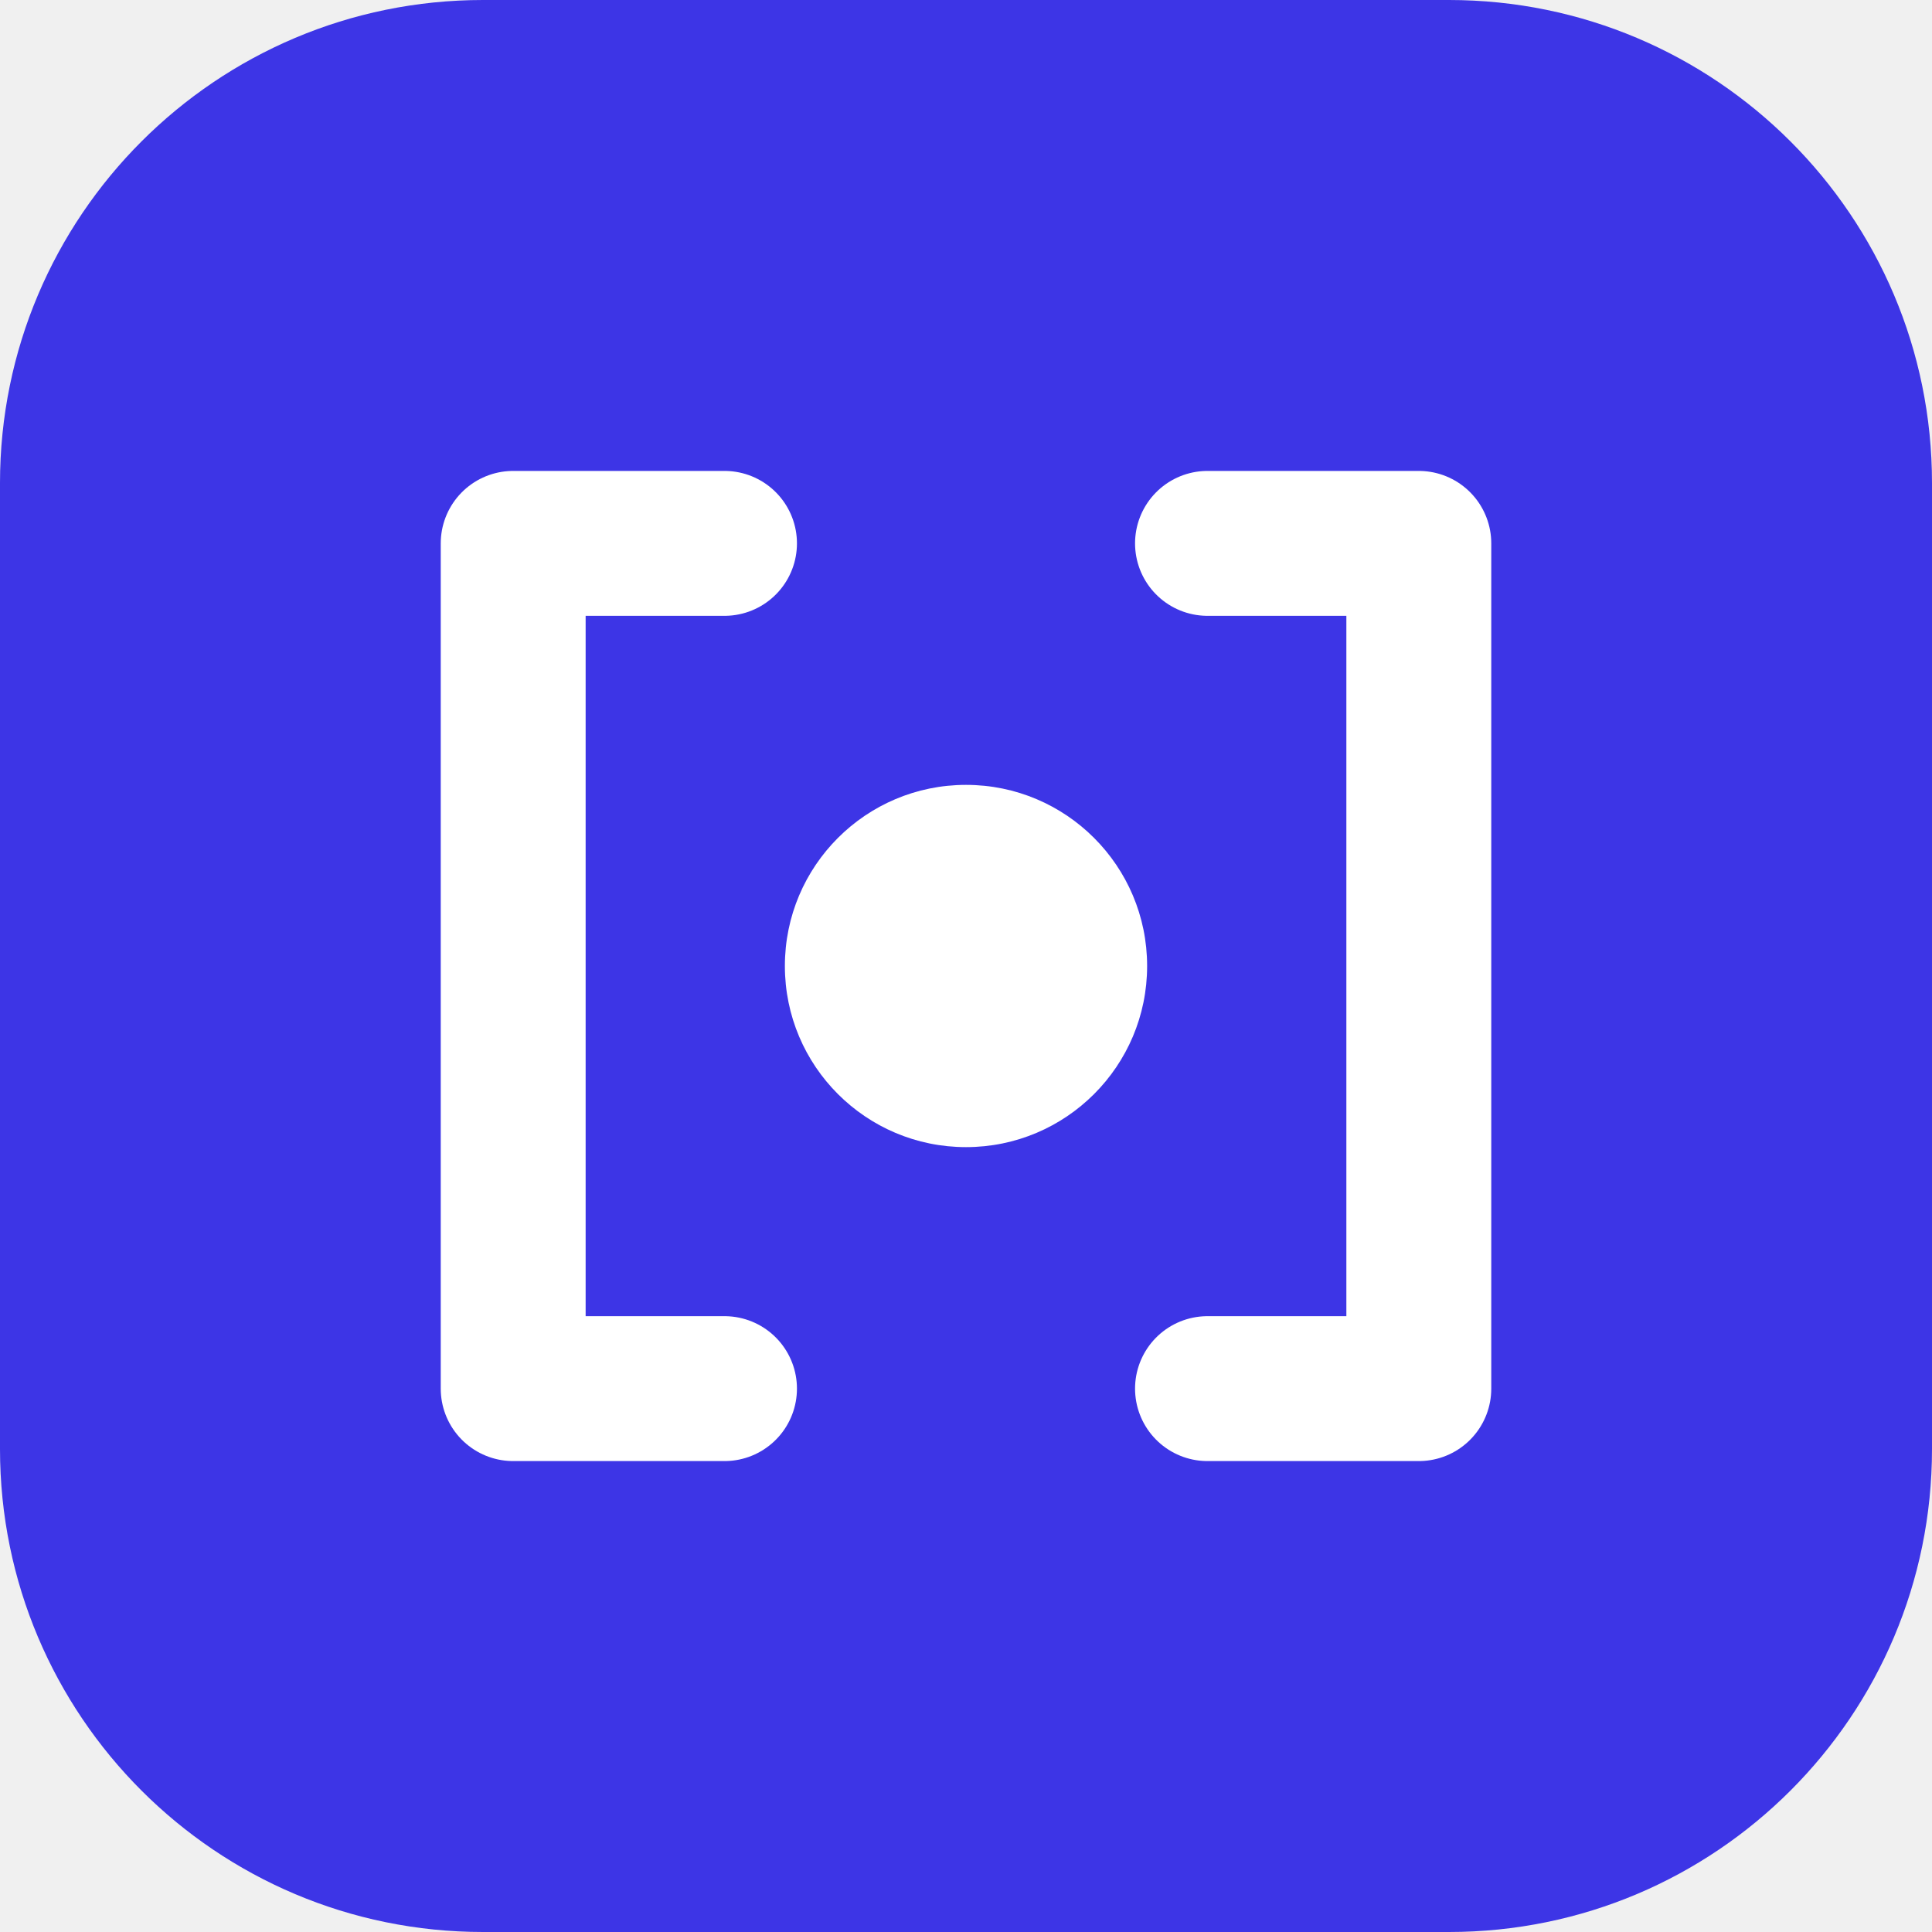
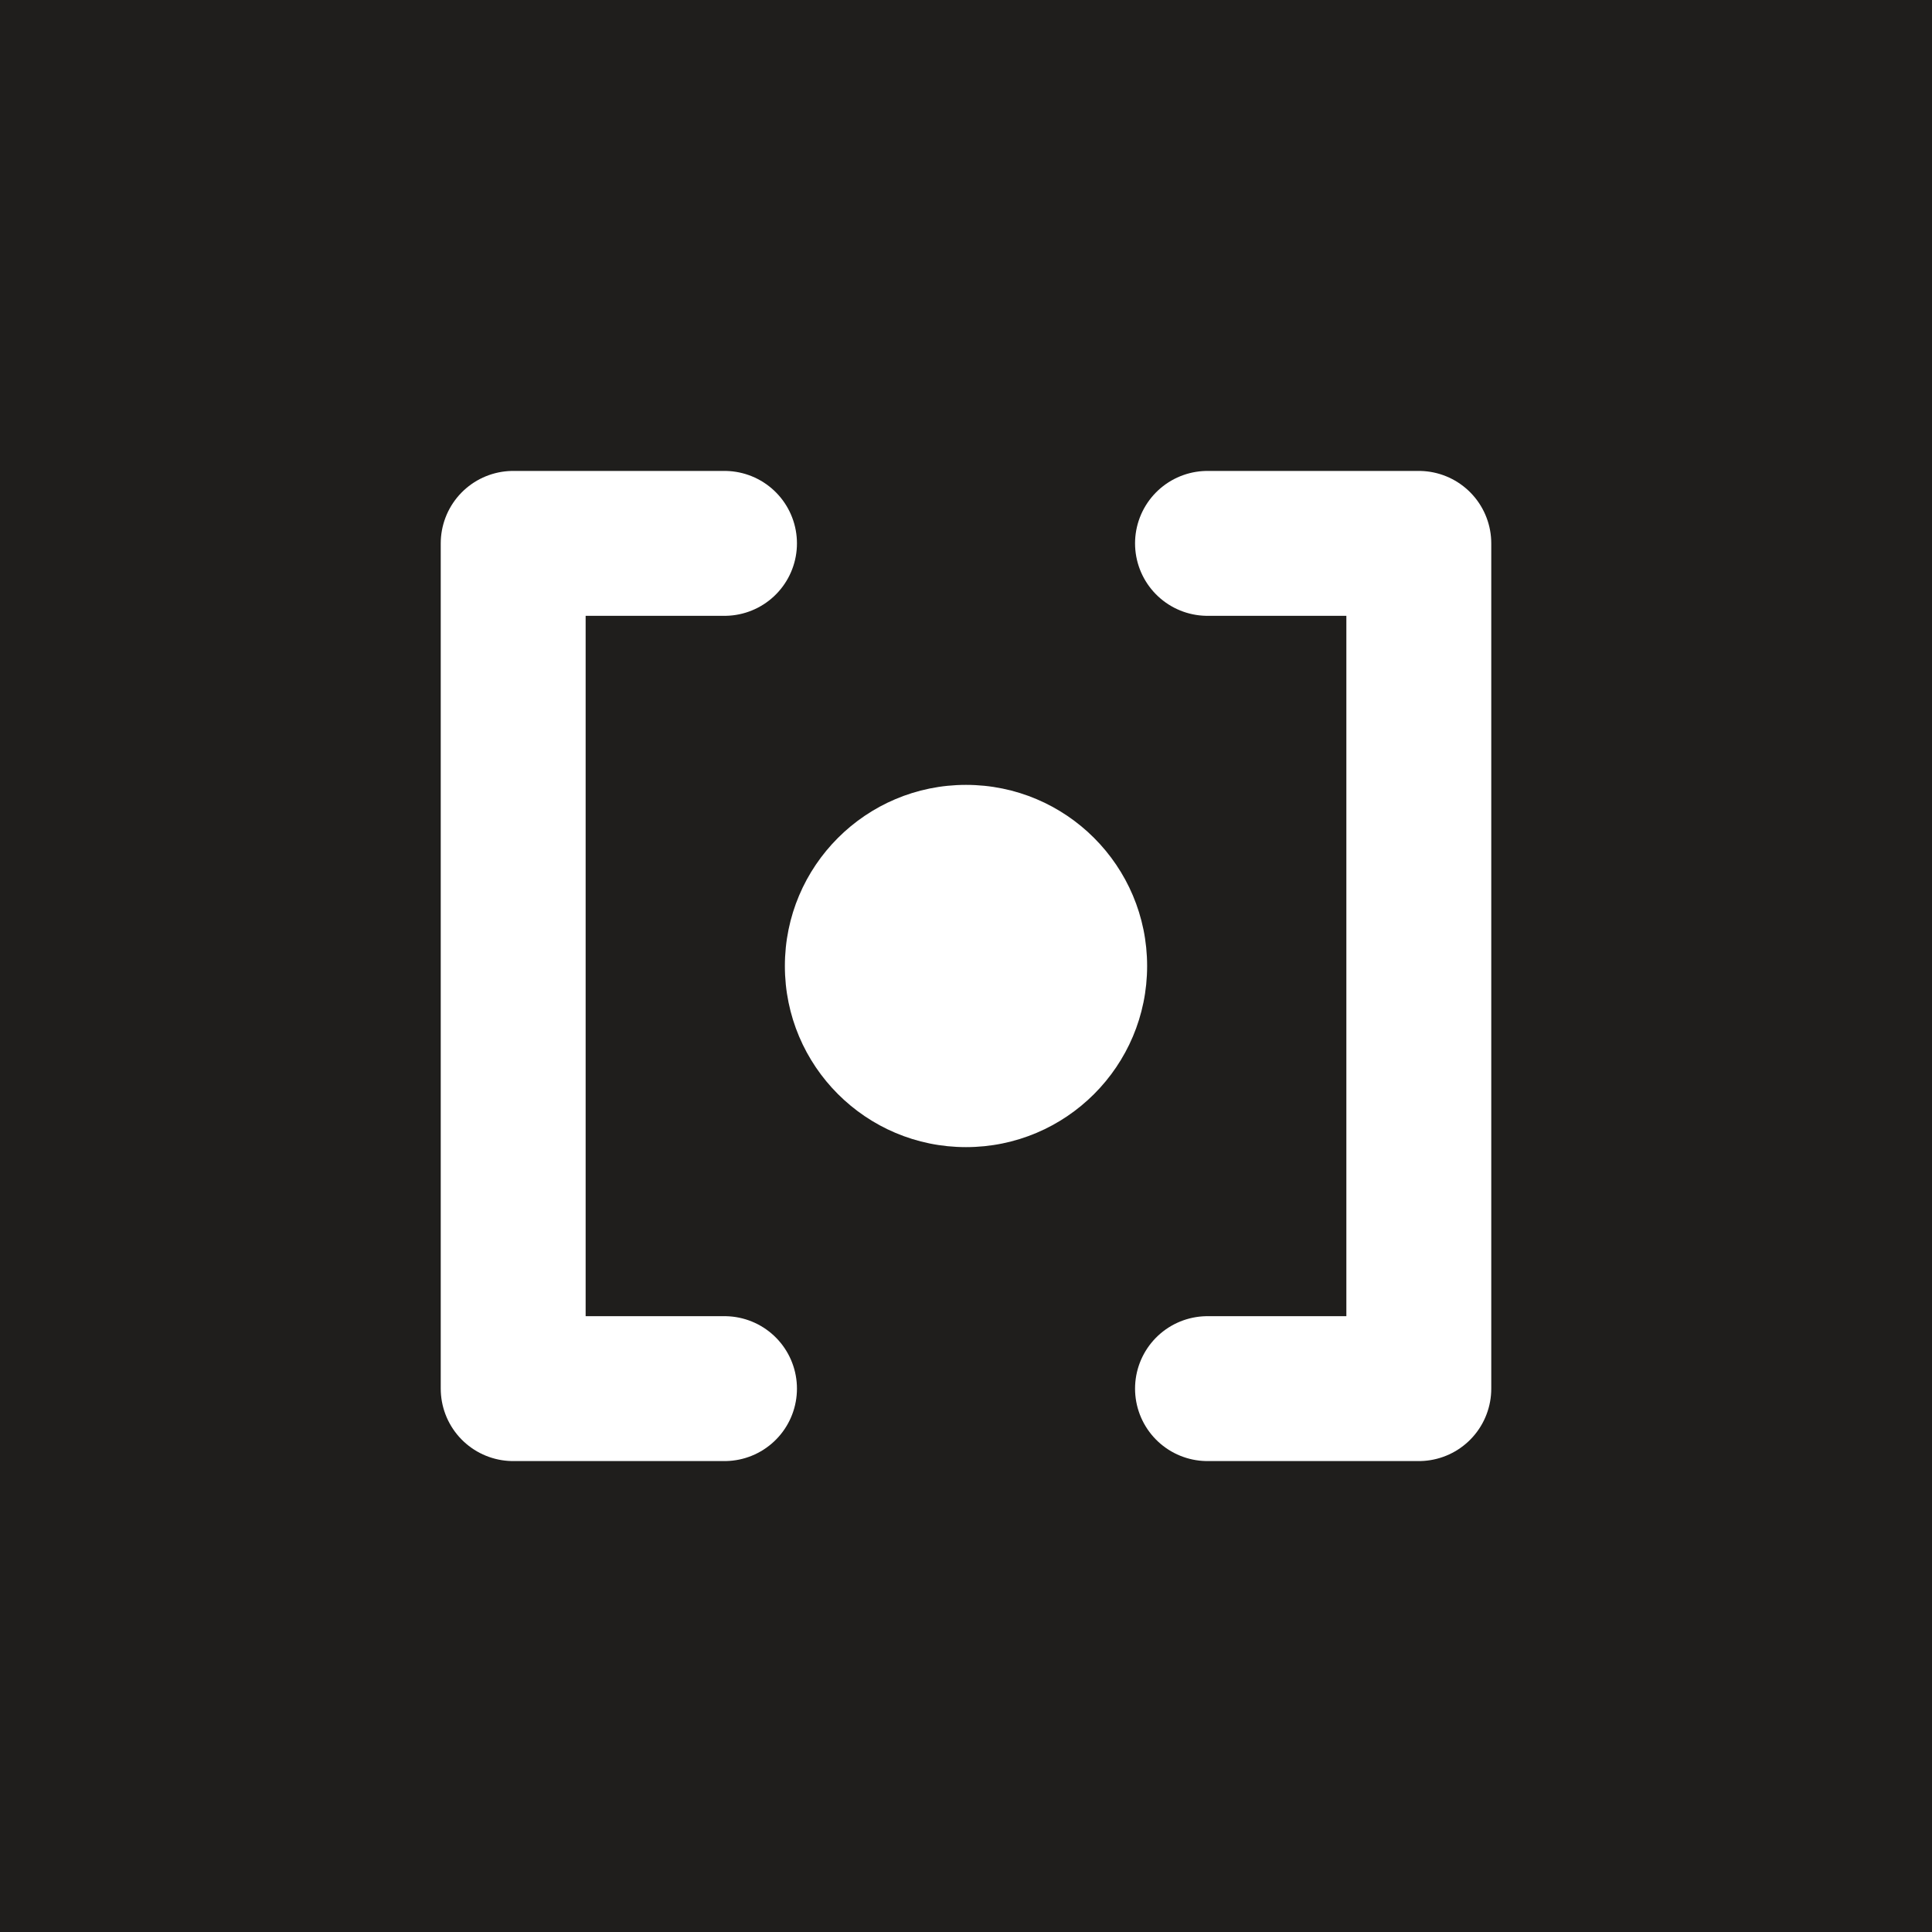
<svg xmlns="http://www.w3.org/2000/svg" viewBox="0 0 32 32">
-   <rect width="32" height="32" rx="8" fill="#3d35e6" />
-   <path d="M12 9H8.5v14H12M20 9h3.5v14H20" fill="none" stroke="#fff" stroke-width="2.4" stroke-linecap="round" stroke-linejoin="round" />
-   <circle cx="16" cy="16" r="3" fill="#fff" />
+   <style>rect{fill:#1f1e1c}path{stroke:#fff}circle{fill:#fff}@media (prefers-color-scheme:dark){rect{fill:#ebeae6}path{stroke:#141412}circle{fill:#141412}}</style>
+   <rect width="32" height="32" />
+   <path d="M12 9H8.5v14H12M20 9h3.5v14H20" fill="none" stroke-width="2.4" stroke-linecap="round" stroke-linejoin="round" />
+   <circle cx="16" cy="16" r="3" />
</svg>
